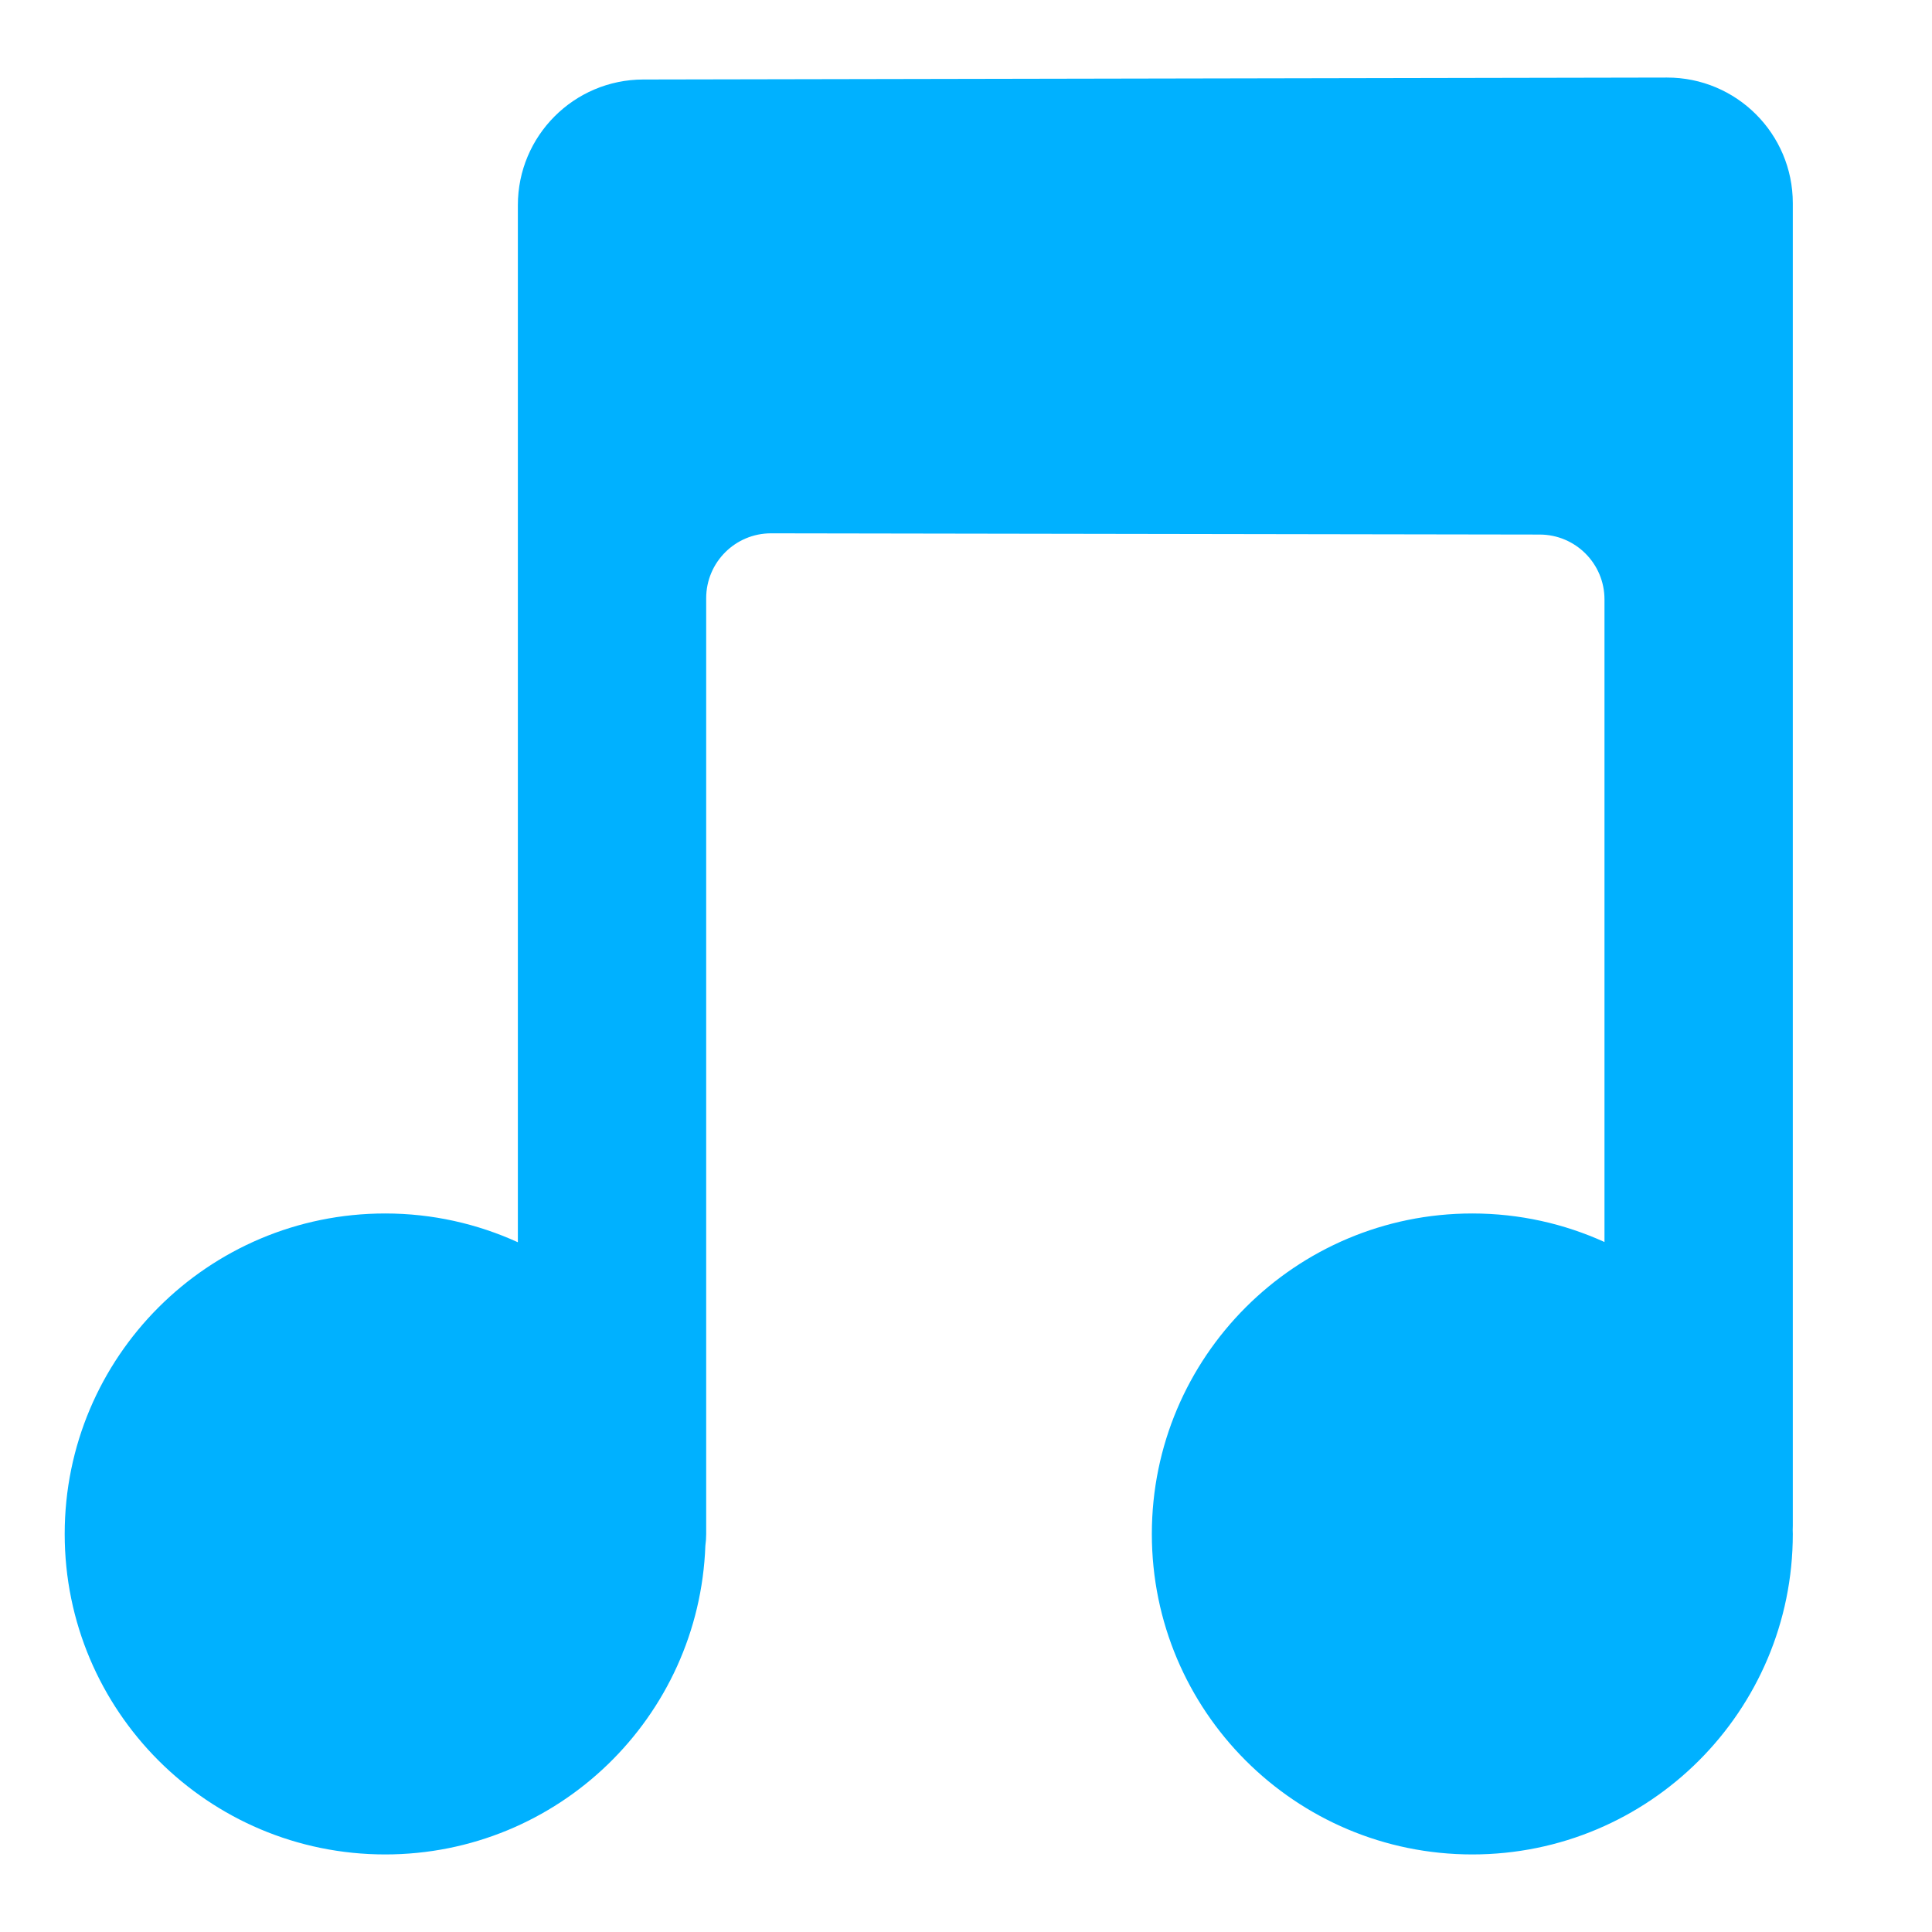
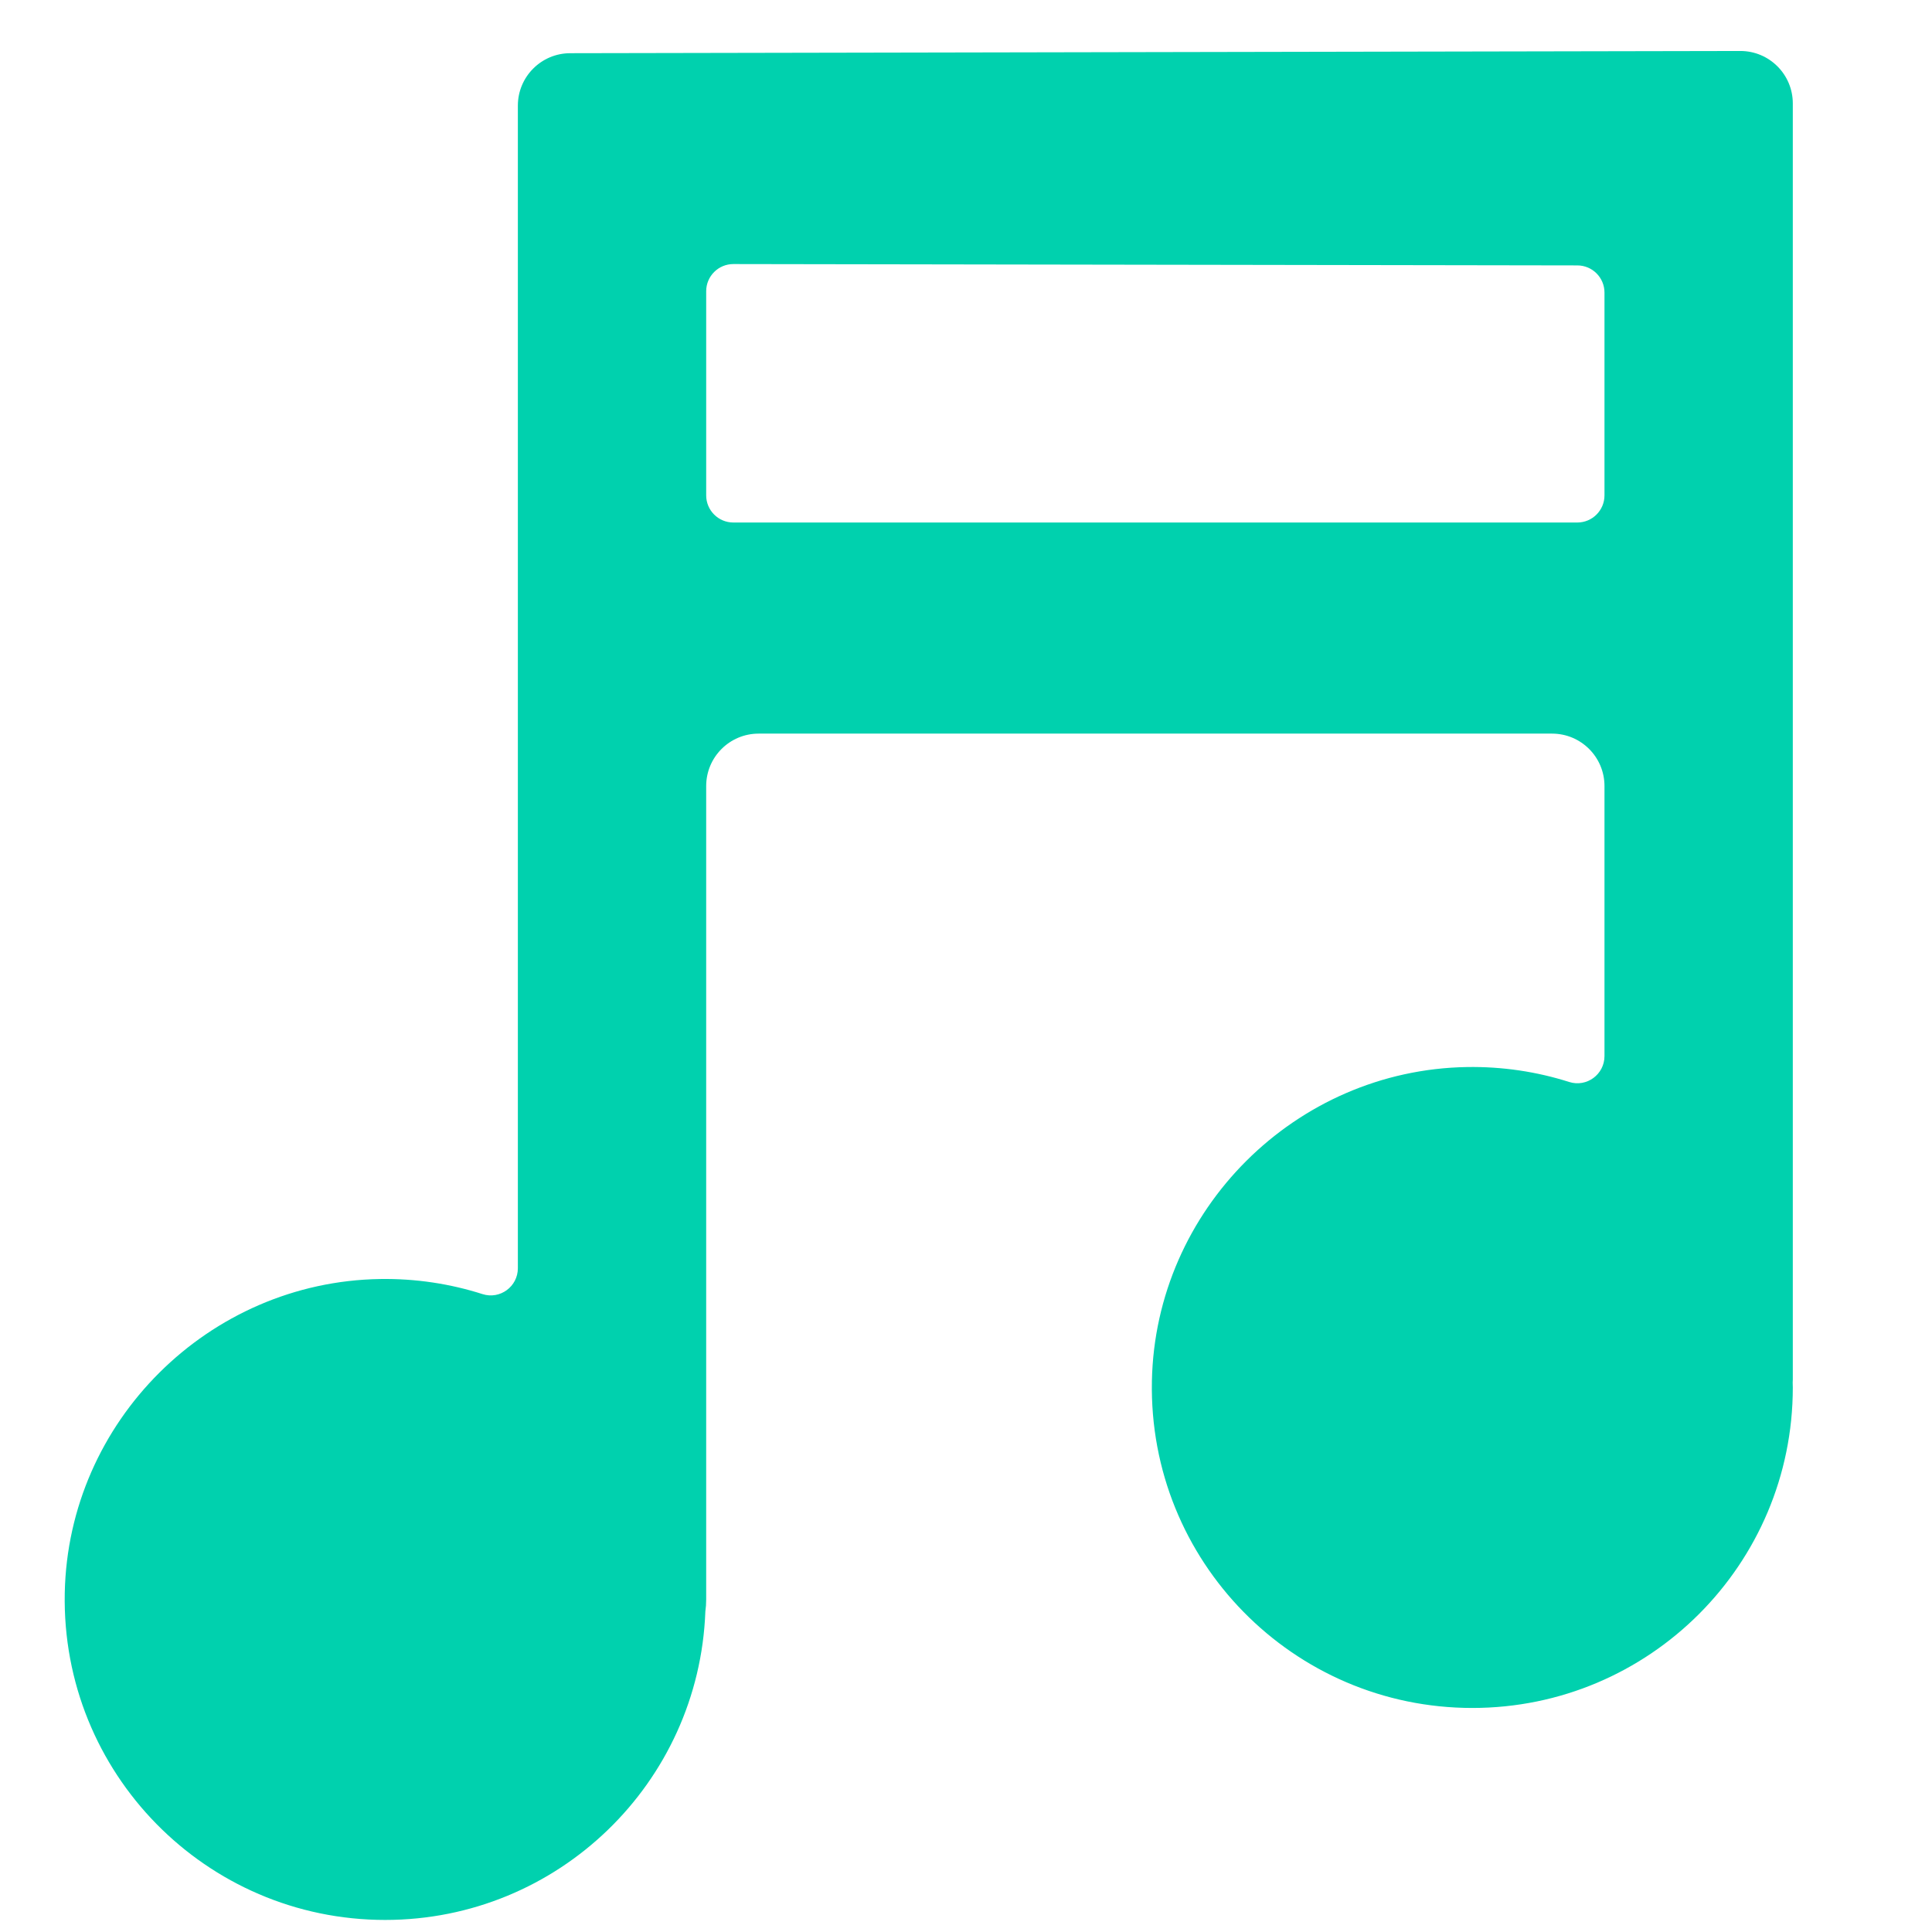
<svg xmlns="http://www.w3.org/2000/svg" version="1.1" x="0px" y="0px" viewBox="0 0 512 512" enable-background="new 0 0 512 512" xml:space="preserve">
  <g id="Layer_2">
-     <path fill="#00B1FF" d="M475.112,53.85c0-18.413-14.945-33.331-33.359-33.296l-271.282,0.514   C152.108,21.103,137.239,36,137.239,54.364v274.845c-10.718-4.883-22.617-7.626-35.163-7.626   c-46.906,0-84.931,38.025-84.931,84.931s38.025,84.931,84.931,84.931c45.865,0,83.216-36.361,84.853-81.826   c0.138-0.975,0.217-2.004,0.217-3.105v-247.99c0-9.503,7.712-17.203,17.216-17.188l203.683,0.327   c9.482,0.015,17.16,7.706,17.16,17.188v170.295c-10.682-4.844-22.532-7.563-35.024-7.563c-46.906,0-84.931,38.025-84.931,84.931   s38.025,84.931,84.931,84.931s84.931-38.025,84.931-84.931c0-0.357-0.023-0.708-0.027-1.064c0.015-0.357,0.027-0.716,0.027-1.077   V53.85z" />
+     <path fill="#00D1AE" d="M475.112,27.408c0-7.685-6.237-13.911-13.922-13.896l-310.081,0.587c-7.664,0.015-13.87,6.232-13.87,13.896   v308.098c0,4.866-4.729,8.34-9.364,6.859c-8.539-2.729-17.663-4.147-27.142-4c-45.452,0.708-82.669,37.744-83.571,83.193   c-0.947,47.697,37.433,86.659,84.914,86.659c45.844,0,83.182-36.327,84.851-81.763c0.144-0.991,0.219-2.046,0.219-3.169V208.312   c0-7.675,6.221-13.896,13.896-13.896h210.267c7.675,0,13.896,6.221,13.896,13.896v71.56c0,4.861-4.72,8.335-9.353,6.863   c-8.532-2.711-17.646-4.116-27.113-3.958c-45.416,0.759-82.573,37.783-83.472,83.197c-0.945,47.694,37.435,86.654,84.914,86.654   c46.906,0,84.931-38.025,84.931-84.931c0-0.427-0.026-0.848-0.032-1.274c0.01-0.289,0.032-0.575,0.032-0.867V27.408z    M418.005,138.471H194.346c-3.976,0-7.2-3.224-7.2-7.2V77.178c0-3.981,3.231-7.206,7.212-7.2l223.659,0.359   c3.972,0.006,7.188,3.228,7.188,7.2v53.733C425.205,135.247,421.981,138.471,418.005,138.471z" />
  </g>
  <g id="Layer_1">
</g>
</svg>
